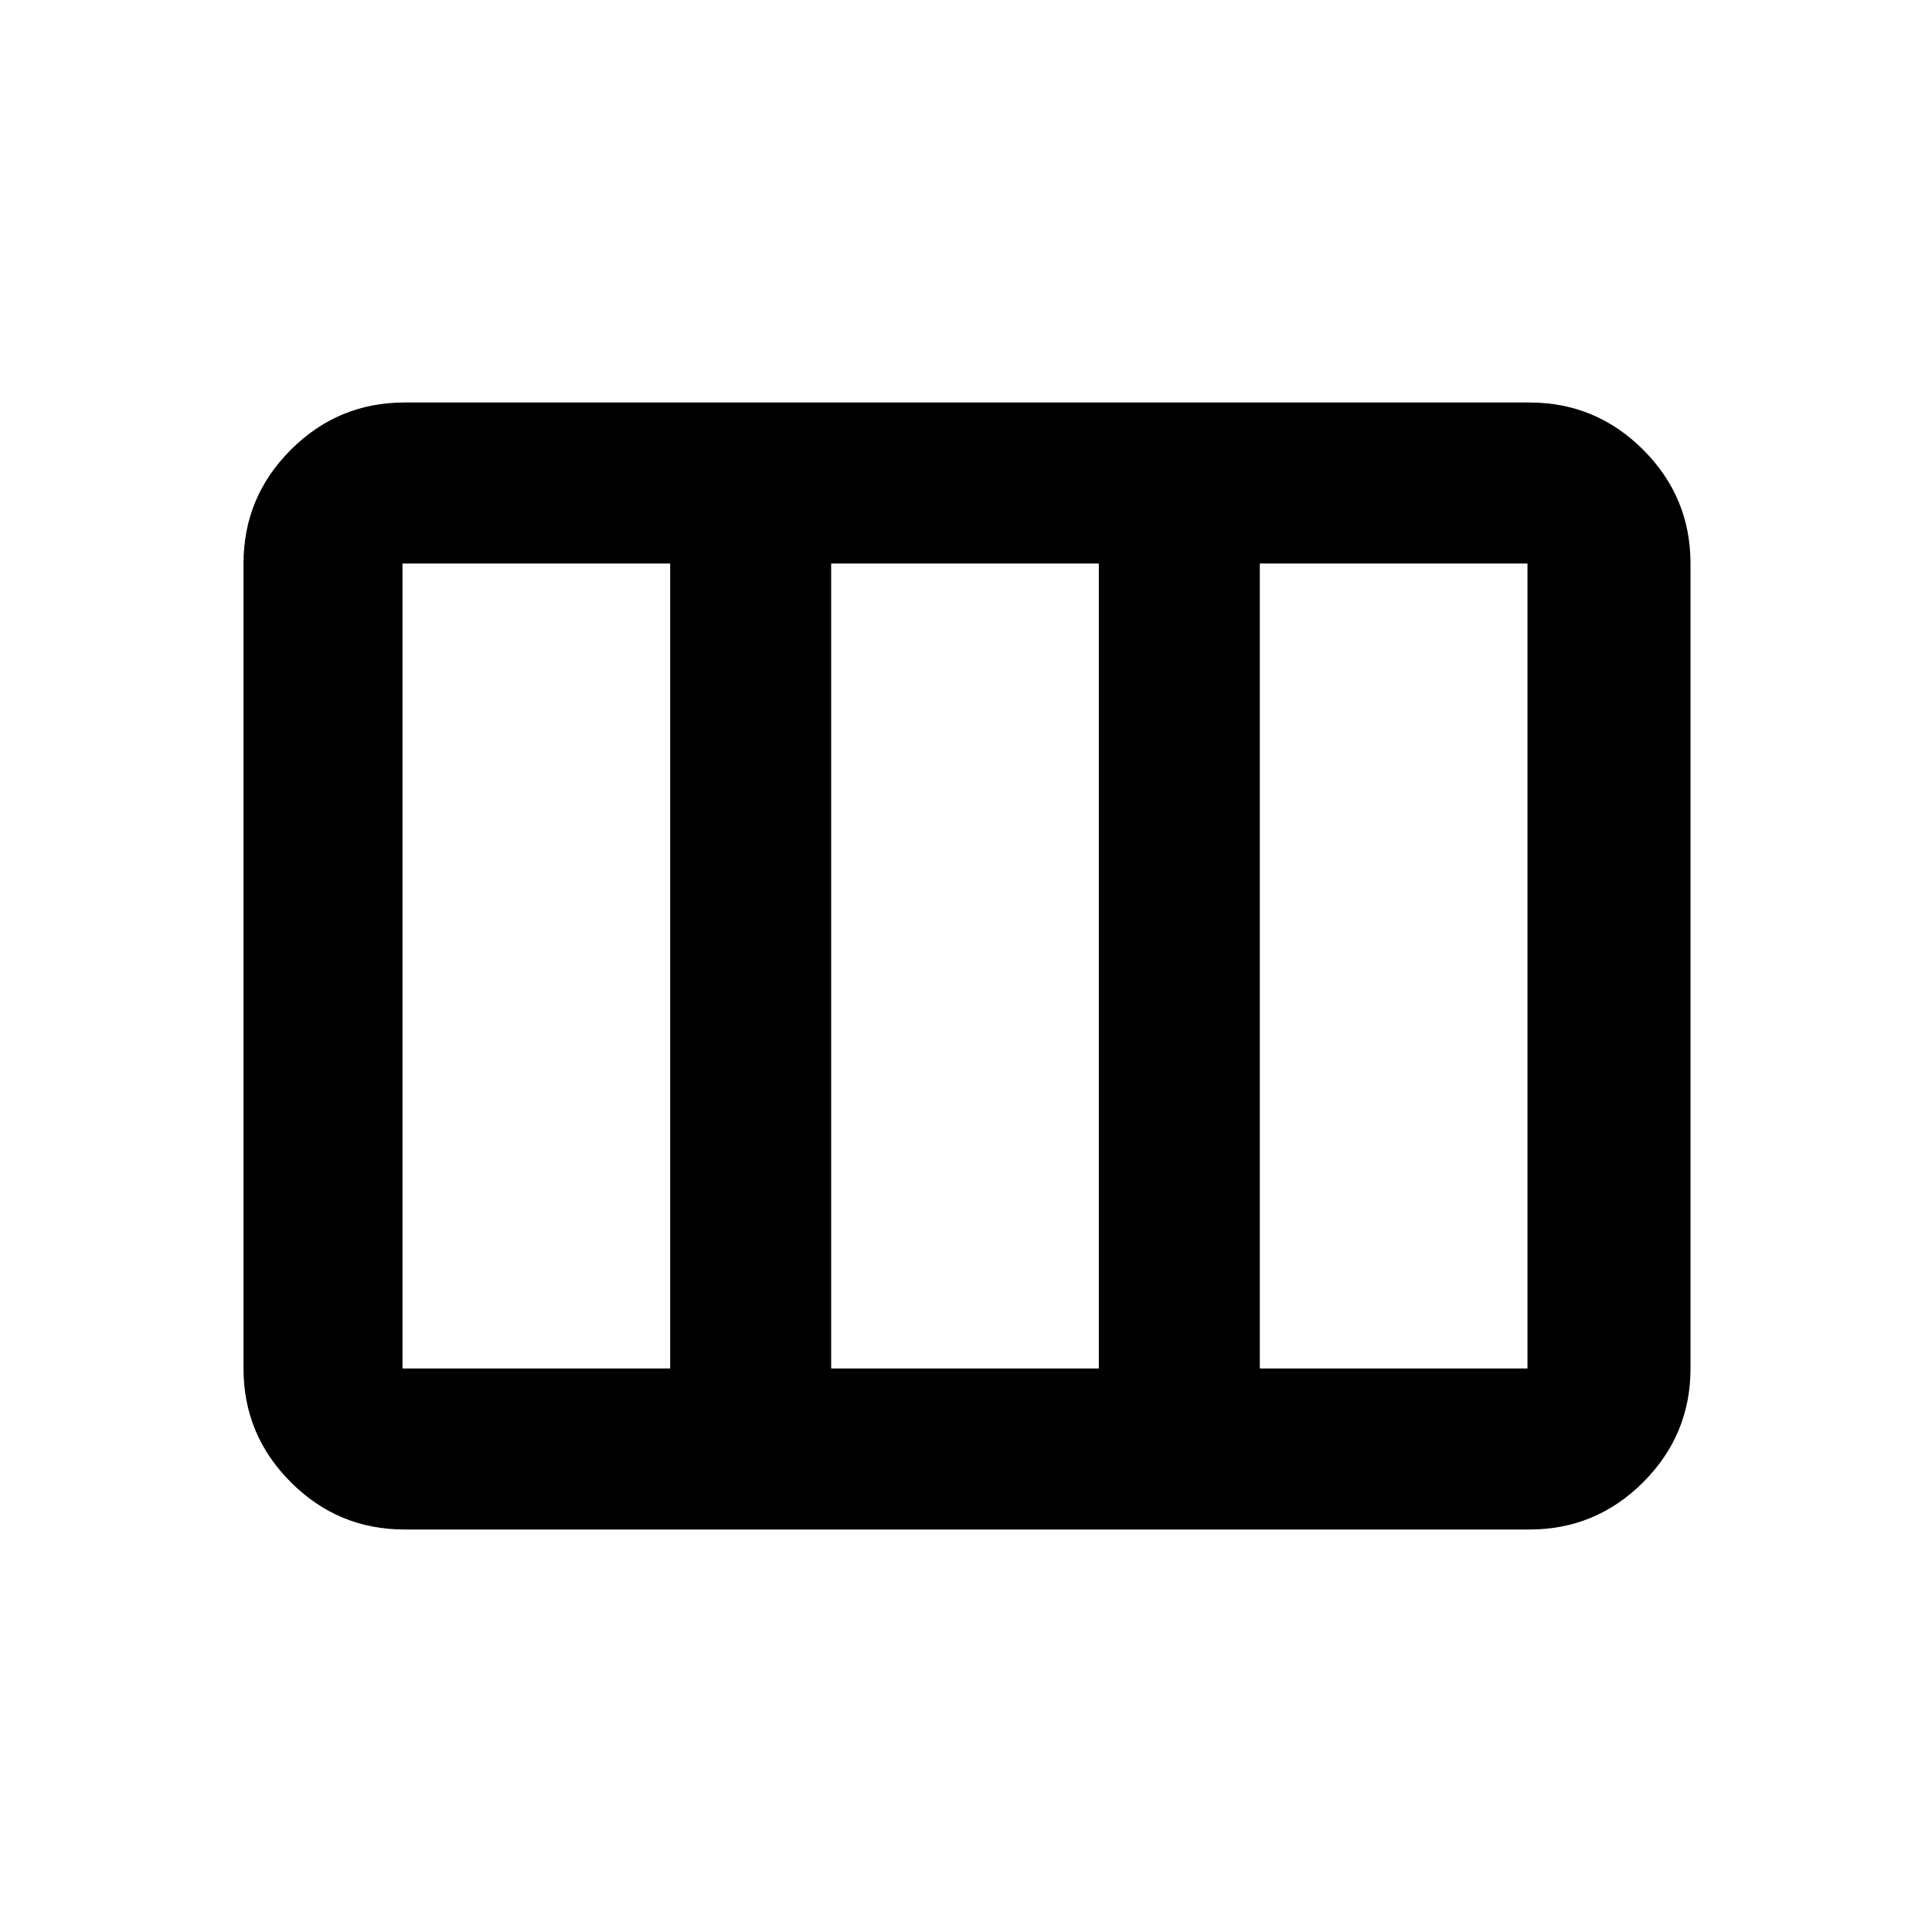
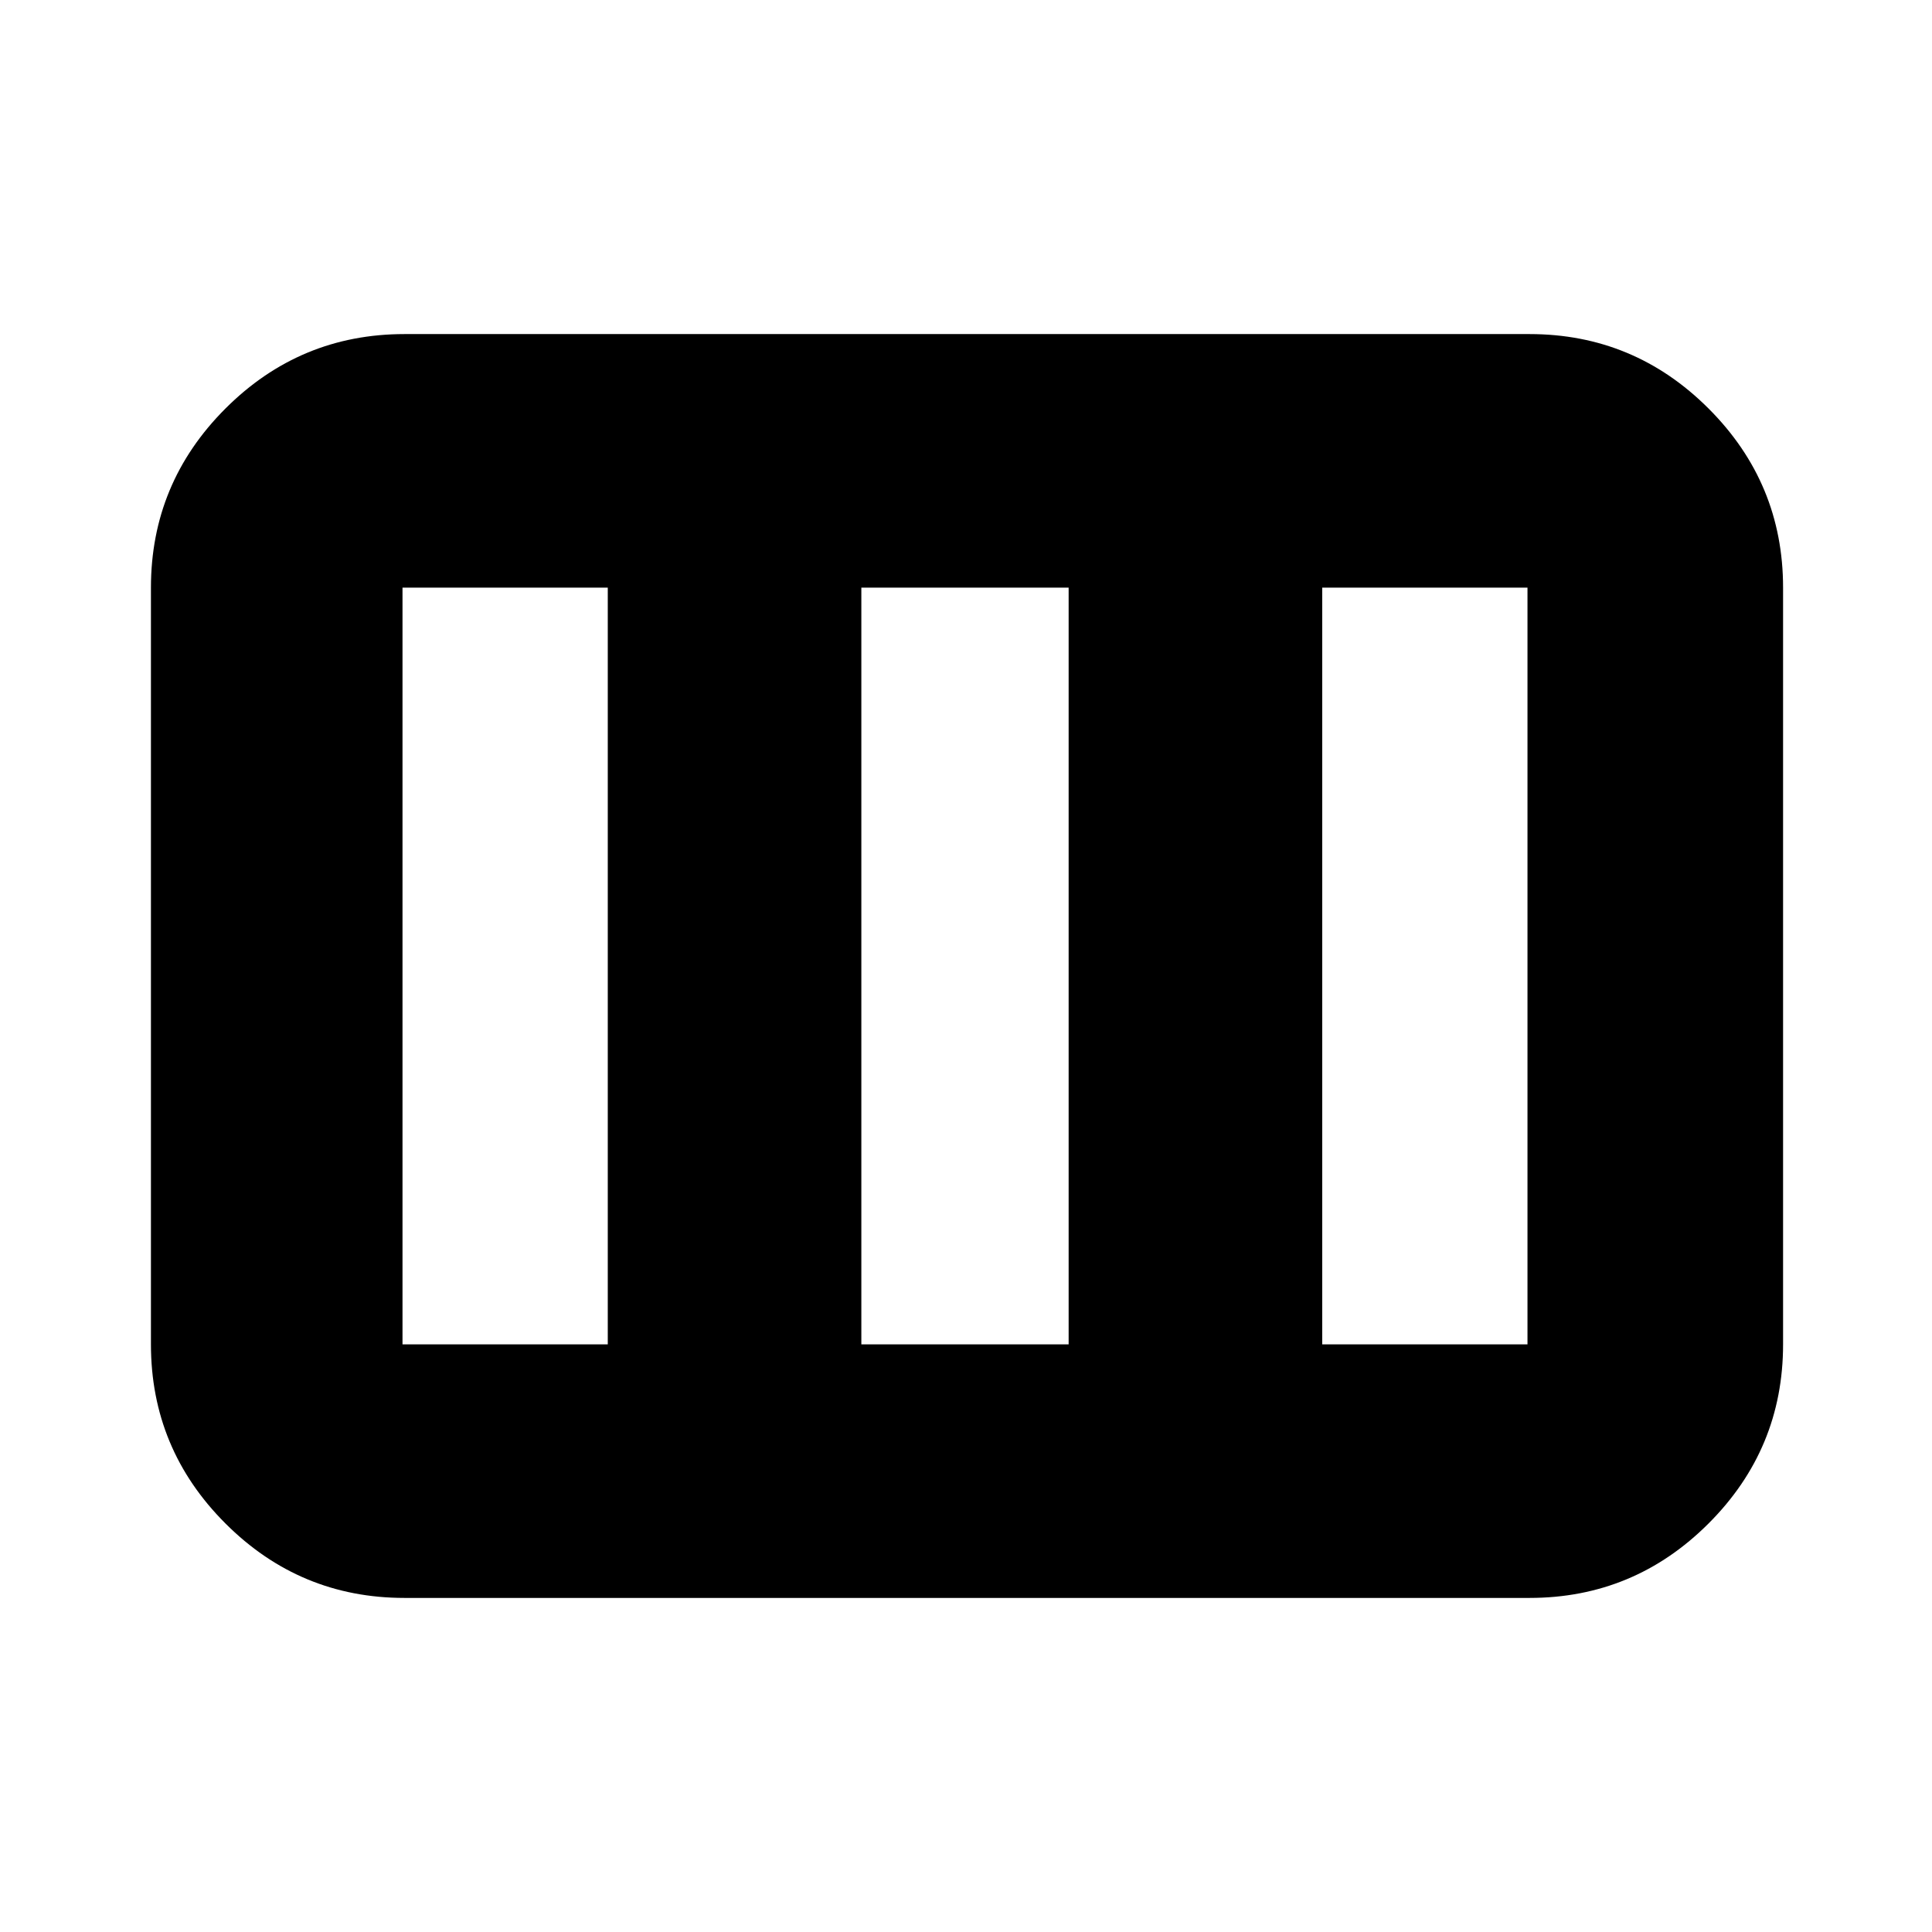
<svg xmlns="http://www.w3.org/2000/svg" height="24" viewBox="0 -960 960 960" width="24">
-   <path fill="currentColor" d="M121-280v-400q0-33 23.5-56.5T201-760h559q33 0 56.5 23.5T840-680v400q0 33-23.5 56.5T760-200H201q-33 0-56.5-23.5T121-280Zm79 0h133v-400H200v400Zm213 0h133v-400H413v400Zm213 0h133v-400H626v400Z" />
+   <path fill="currentColor" d="M75-292v-376q0-51.97 37.01-88.99Q149.02-794 201-794h559q51.97 0 88.99 37.01Q886-719.97 886-668v376q0 51.98-37.01 88.99Q811.97-166 760-166H201q-51.98 0-88.99-37.01T75-292Zm125 0h102v-376H200v376Zm228 0h103v-376H428v376Zm229 0h102v-376H657v376Z" />
</svg>
